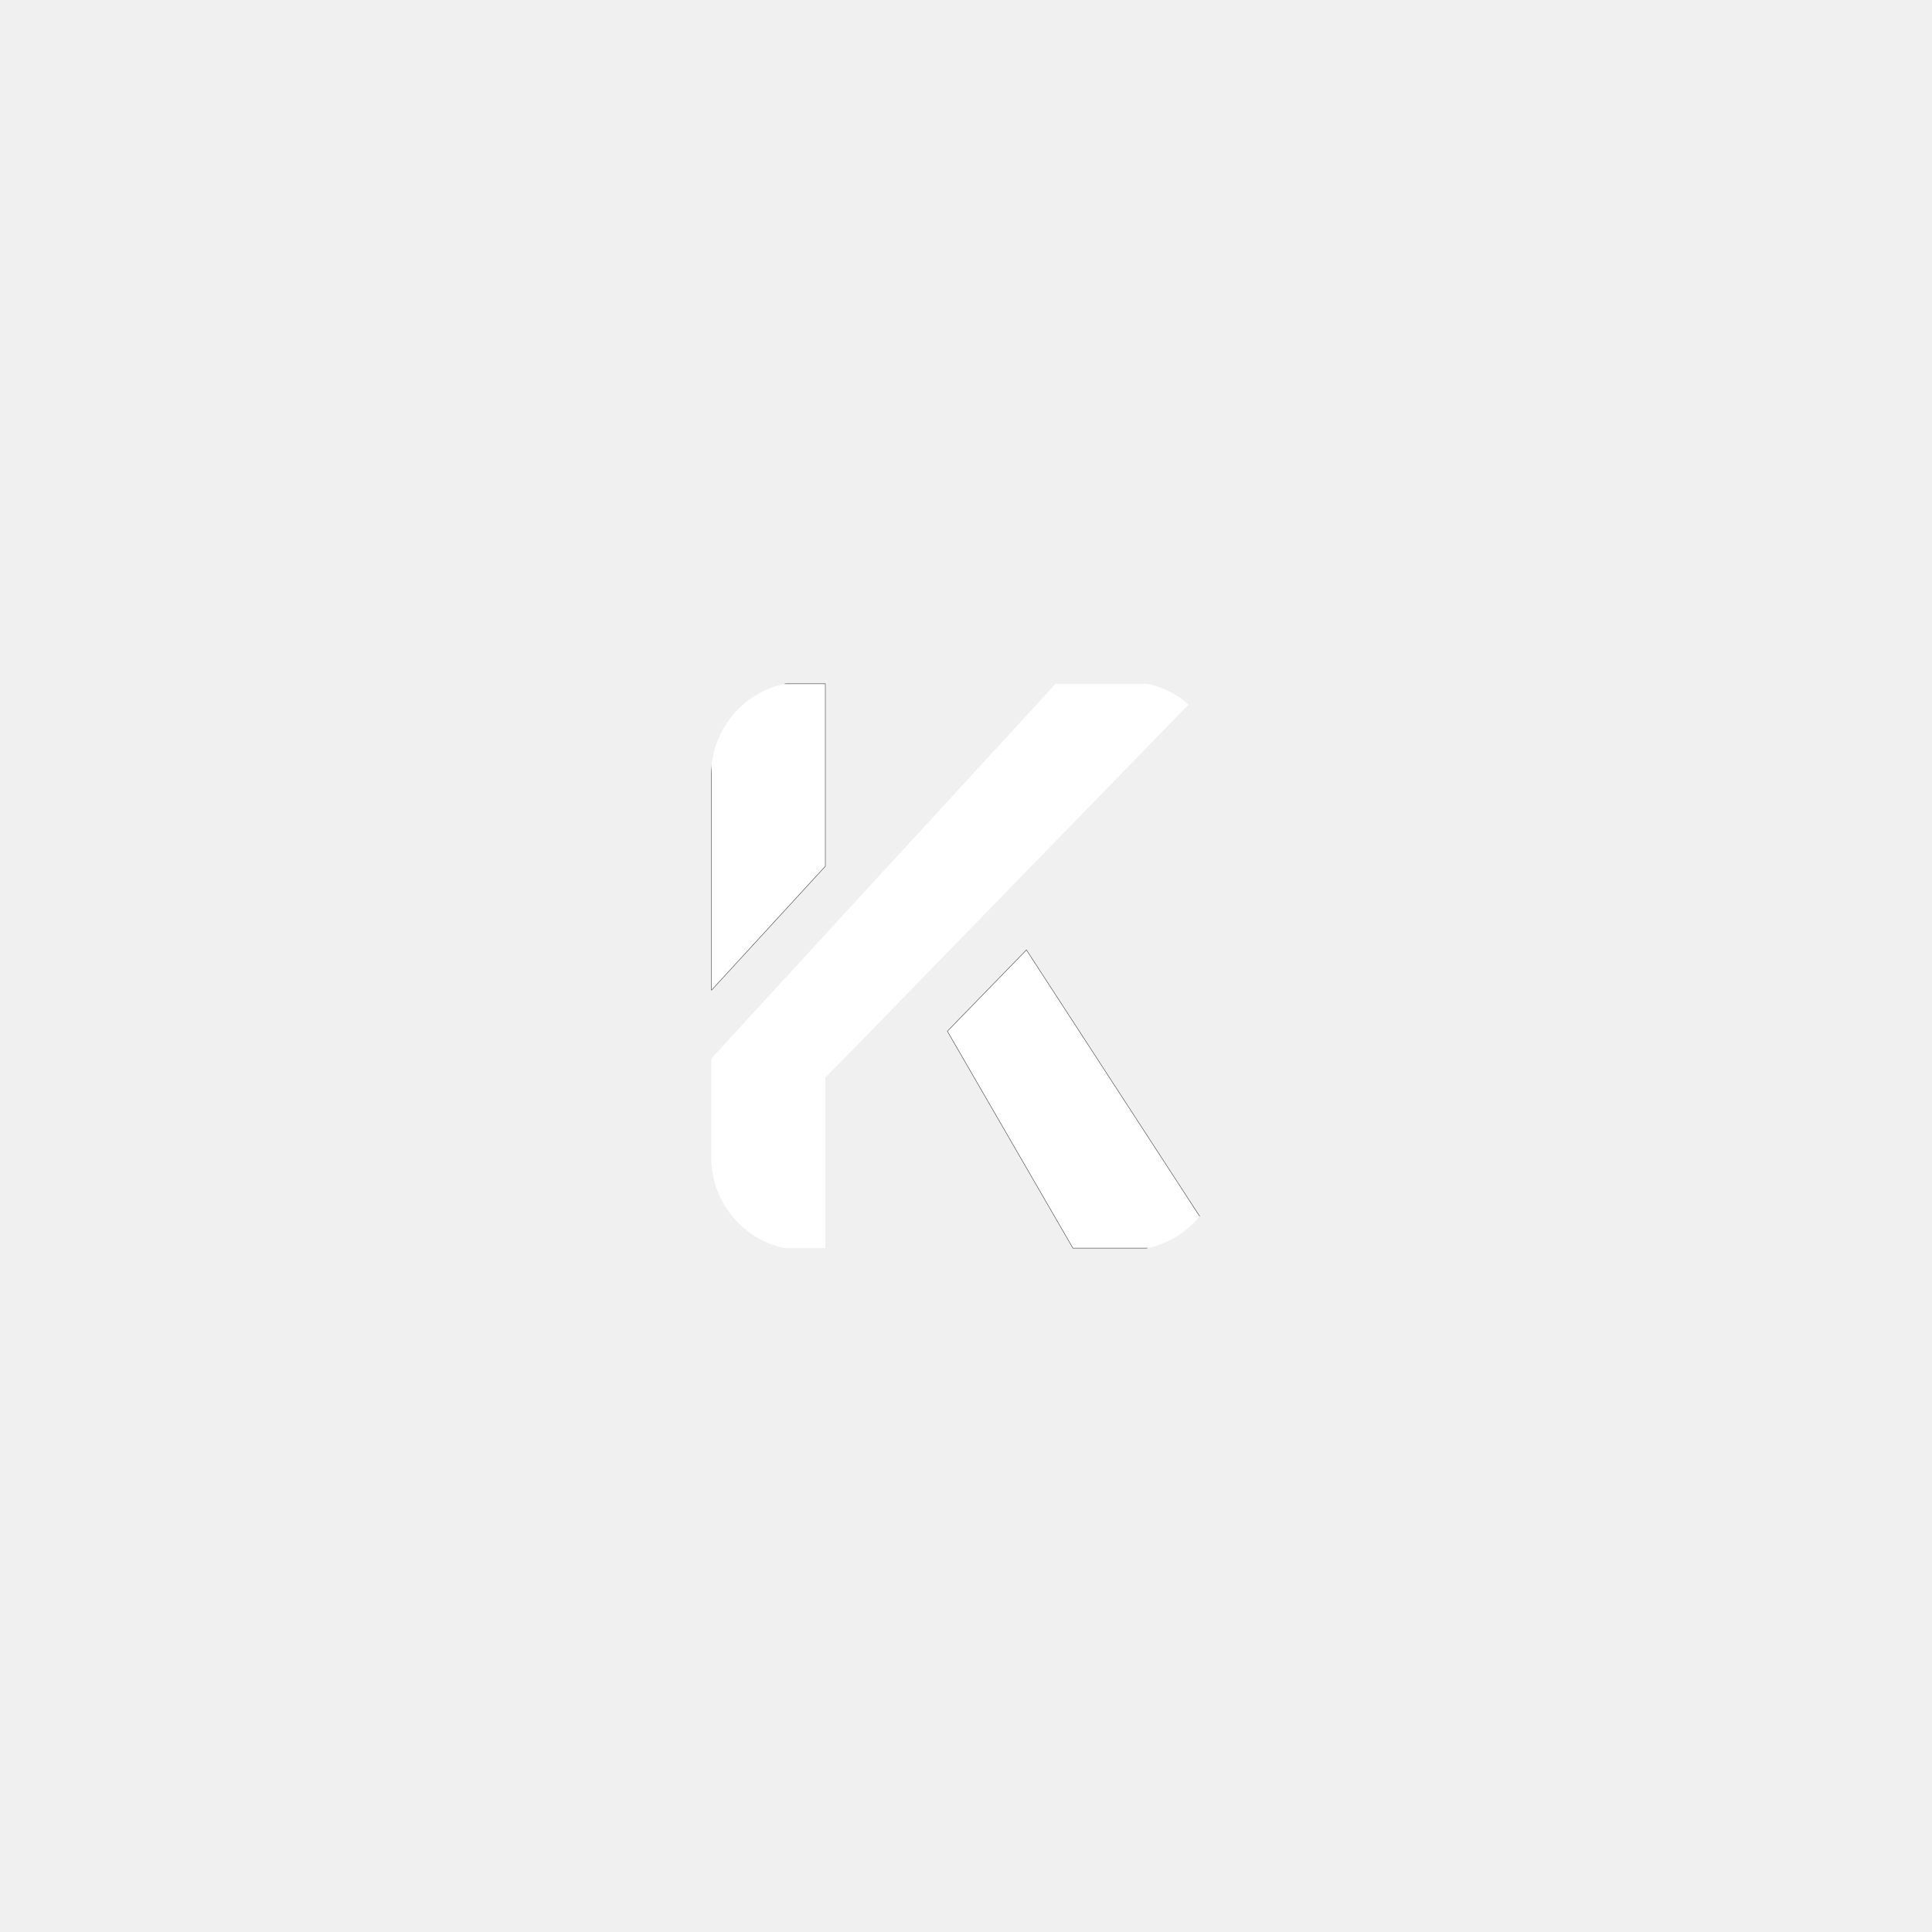
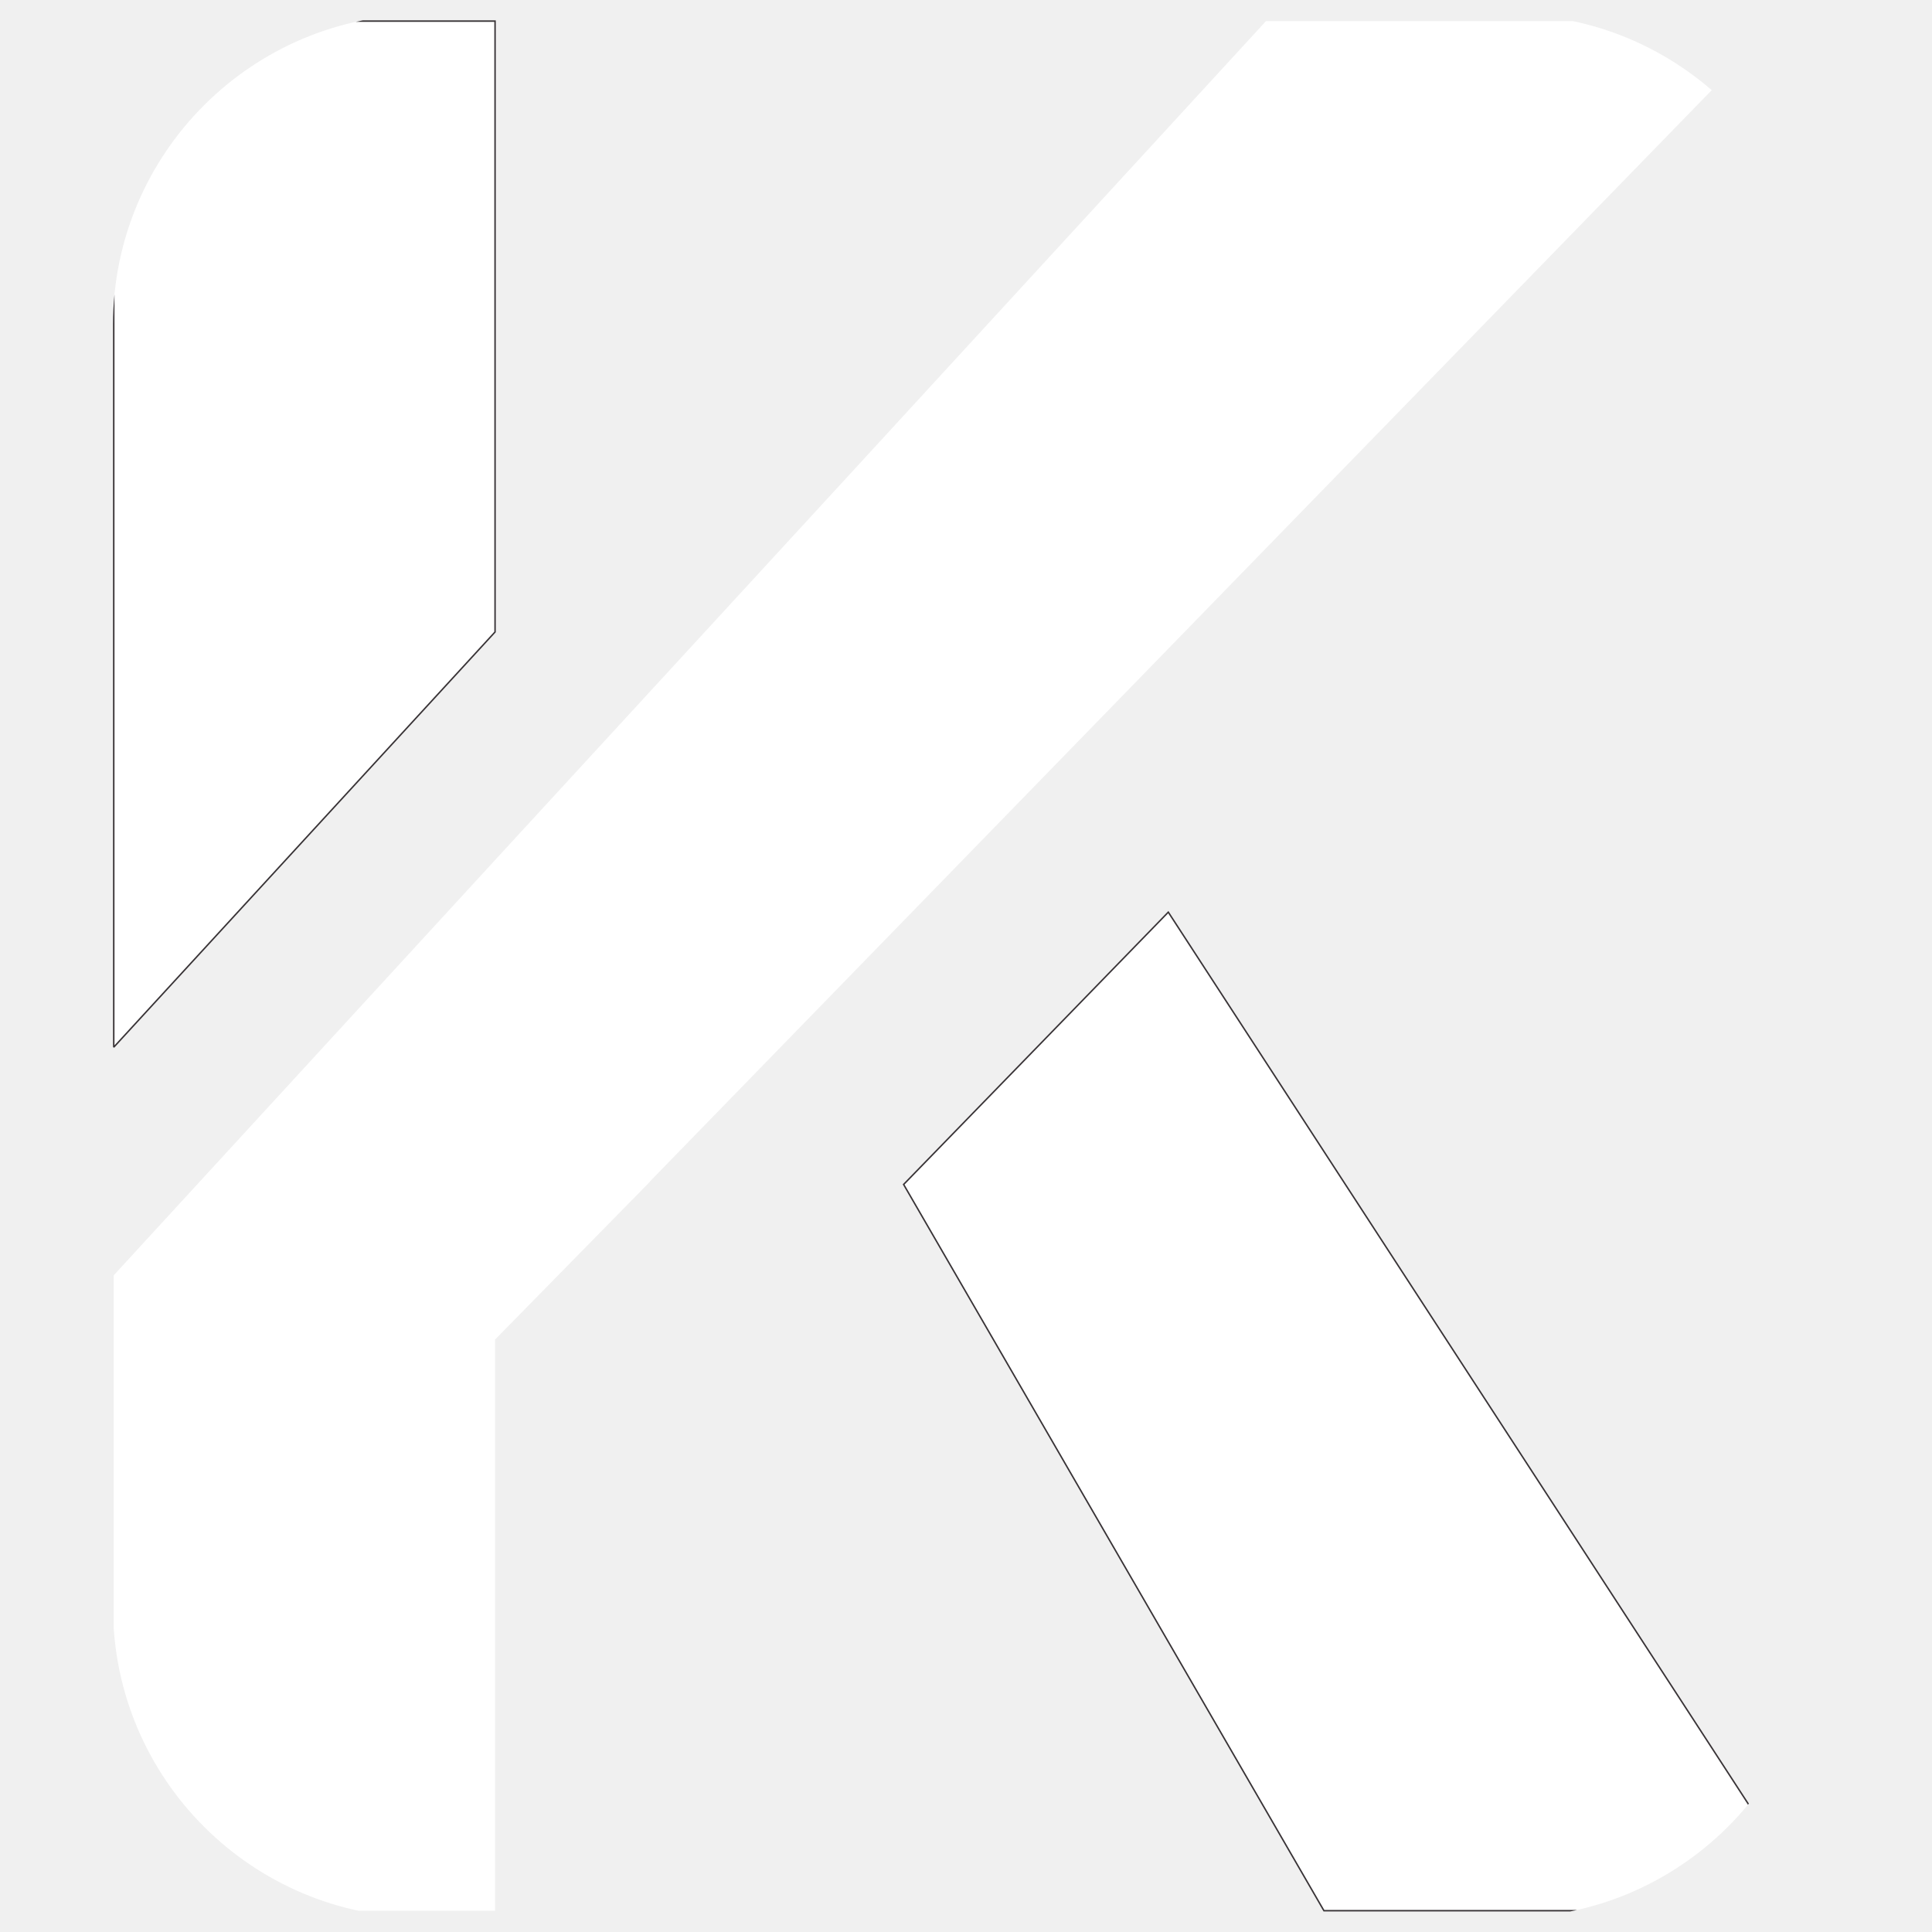
- <svg xmlns="http://www.w3.org/2000/svg" width="500" zoomAndPan="magnify" viewBox="0 0 375 375" height="500" preserveAspectRatio="xMidYMid meet" version="1.0">
+ <svg xmlns="http://www.w3.org/2000/svg" width="112" zoomAndPan="magnify" viewBox="131.5 131.5 112 112" height="112" preserveAspectRatio="xMidYMid meet" version="1.0">
  <defs>
    <clipPath id="0aaaa47ffb">
      <path d="M 138.051 132.336 L 235 132.336 L 235 242.586 L 138.051 242.586 Z M 138.051 132.336 " clip-rule="nonzero" />
    </clipPath>
    <clipPath id="5a1a8433be">
      <path d="M 138.051 150.336 L 138.051 224.664 C 138.051 234.605 146.109 242.664 156.051 242.664 L 218.949 242.664 C 228.891 242.664 236.949 234.605 236.949 224.664 L 236.949 150.336 C 236.949 140.395 228.891 132.336 218.949 132.336 L 156.051 132.336 C 146.109 132.336 138.051 140.395 138.051 150.336 Z M 138.051 150.336 " clip-rule="nonzero" />
    </clipPath>
    <clipPath id="757b90622b">
      <path d="M 183 184 L 237 184 L 237 242.586 L 183 242.586 Z M 183 184 " clip-rule="nonzero" />
    </clipPath>
    <clipPath id="d1083e4f35">
      <path d="M 138.051 150.336 L 138.051 224.664 C 138.051 234.605 146.109 242.664 156.051 242.664 L 218.949 242.664 C 228.891 242.664 236.949 234.605 236.949 224.664 L 236.949 150.336 C 236.949 140.395 228.891 132.336 218.949 132.336 L 156.051 132.336 C 146.109 132.336 138.051 140.395 138.051 150.336 Z M 138.051 150.336 " clip-rule="nonzero" />
    </clipPath>
    <clipPath id="2a1a5b37fc">
      <path d="M 138.051 132.336 L 161 132.336 L 161 193 L 138.051 193 Z M 138.051 132.336 " clip-rule="nonzero" />
    </clipPath>
    <clipPath id="055ba33da8">
      <path d="M 138.051 150.336 L 138.051 224.664 C 138.051 234.605 146.109 242.664 156.051 242.664 L 218.949 242.664 C 228.891 242.664 236.949 234.605 236.949 224.664 L 236.949 150.336 C 236.949 140.395 228.891 132.336 218.949 132.336 L 156.051 132.336 C 146.109 132.336 138.051 140.395 138.051 150.336 Z M 138.051 150.336 " clip-rule="nonzero" />
    </clipPath>
  </defs>
  <g clip-path="url(#0aaaa47ffb)">
    <g clip-path="url(#5a1a8433be)">
      <path fill="#ffffff" d="M 160.199 209.156 L 169.164 200.02 L 169.164 200.004 L 234.625 132.723 L 204.891 132.723 L 180.312 159.484 L 160.199 181.359 L 138.094 205.43 L 138.094 242.266 L 160.199 242.266 Z M 160.199 209.156 " fill-opacity="1" fill-rule="evenodd" />
    </g>
  </g>
  <g clip-path="url(#757b90622b)">
    <g clip-path="url(#d1083e4f35)">
      <path stroke-linecap="butt" transform="matrix(1.423352, 0, 0, 1.423352, 138.0515, 132.6811)" fill-opacity="1" fill="#ffffff" fill-rule="evenodd" stroke-linejoin="miter" d="M 32.2 47.411 L 49.319 76.99 L 69.43 76.99 L 42.98 36.321 Z M 32.2 47.411 " stroke="#383336" stroke-width="0.06" stroke-opacity="1" stroke-miterlimit="2.613" />
    </g>
  </g>
  <g clip-path="url(#2a1a5b37fc)">
    <g clip-path="url(#055ba33da8)">
      <path stroke-linecap="butt" transform="matrix(1.423352, 0, 0, 1.423352, 138.0515, 132.6811)" fill-opacity="1" fill="#ffffff" fill-rule="evenodd" stroke-linejoin="miter" d="M 0.03 41.821 L 15.56 24.91 L 15.56 0.029 L 0.03 0.029 Z M 0.03 41.821 " stroke="#383336" stroke-width="0.06" stroke-opacity="1" stroke-miterlimit="2.613" />
    </g>
  </g>
</svg>
